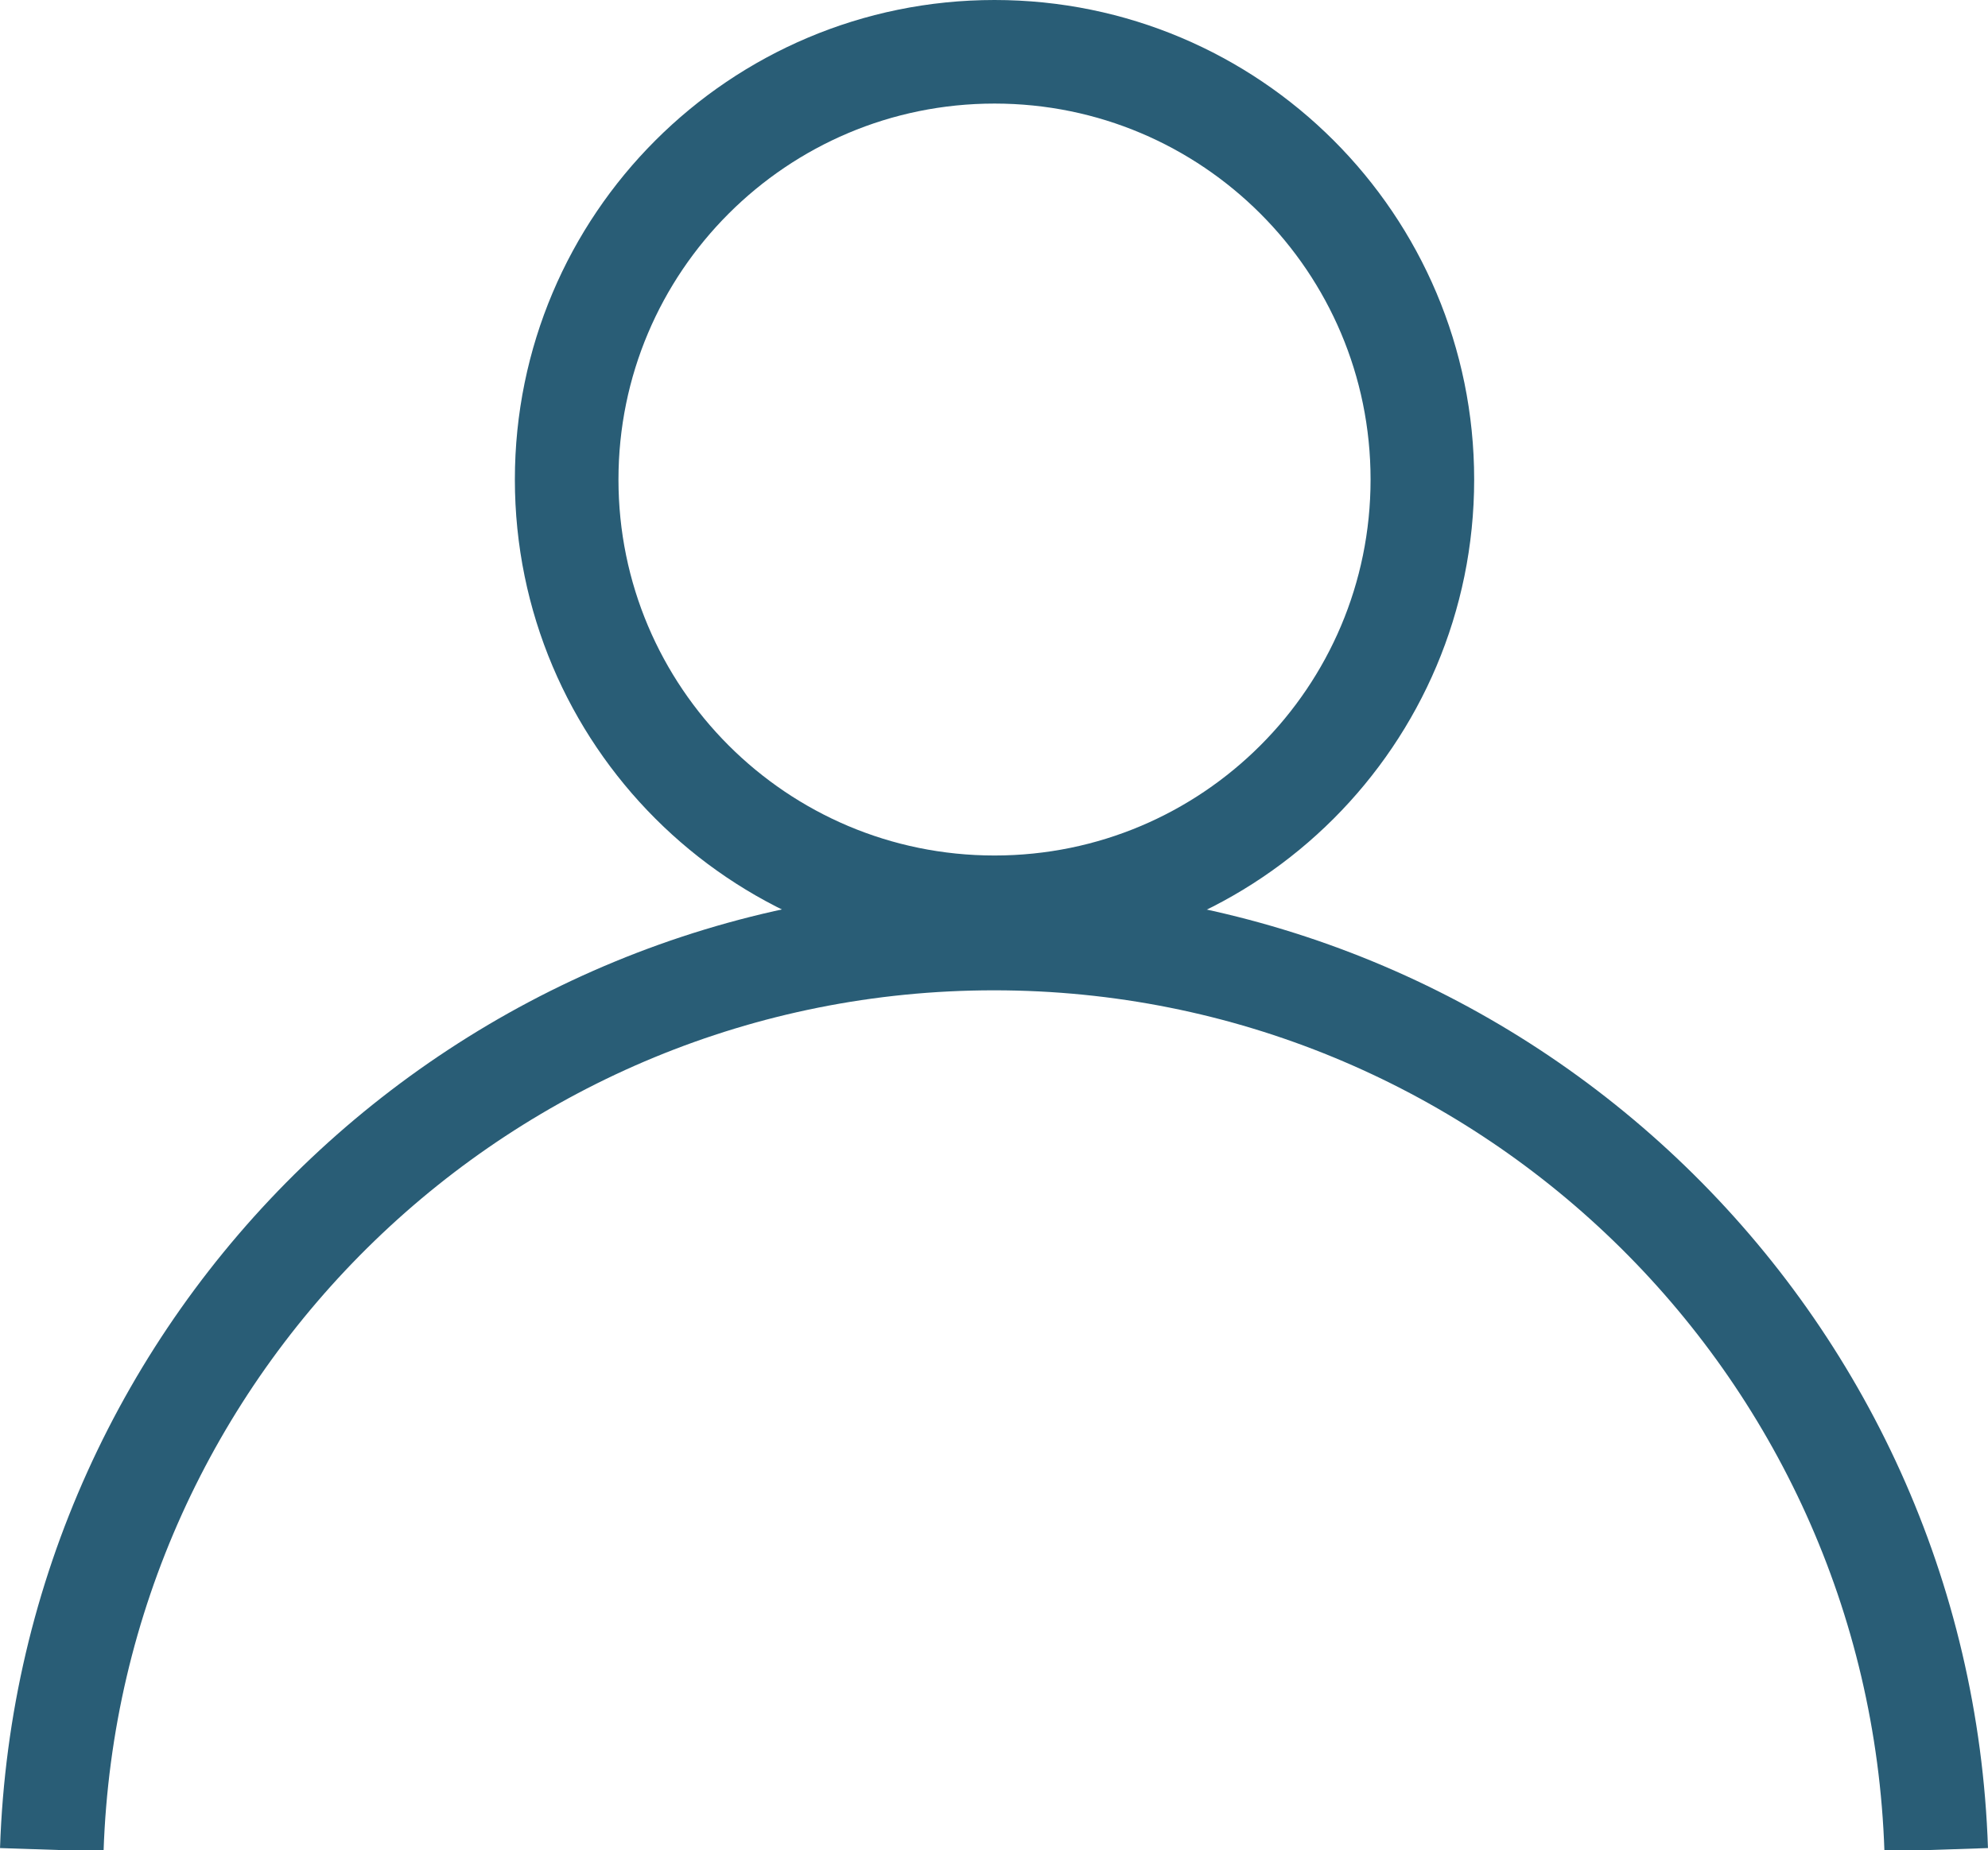
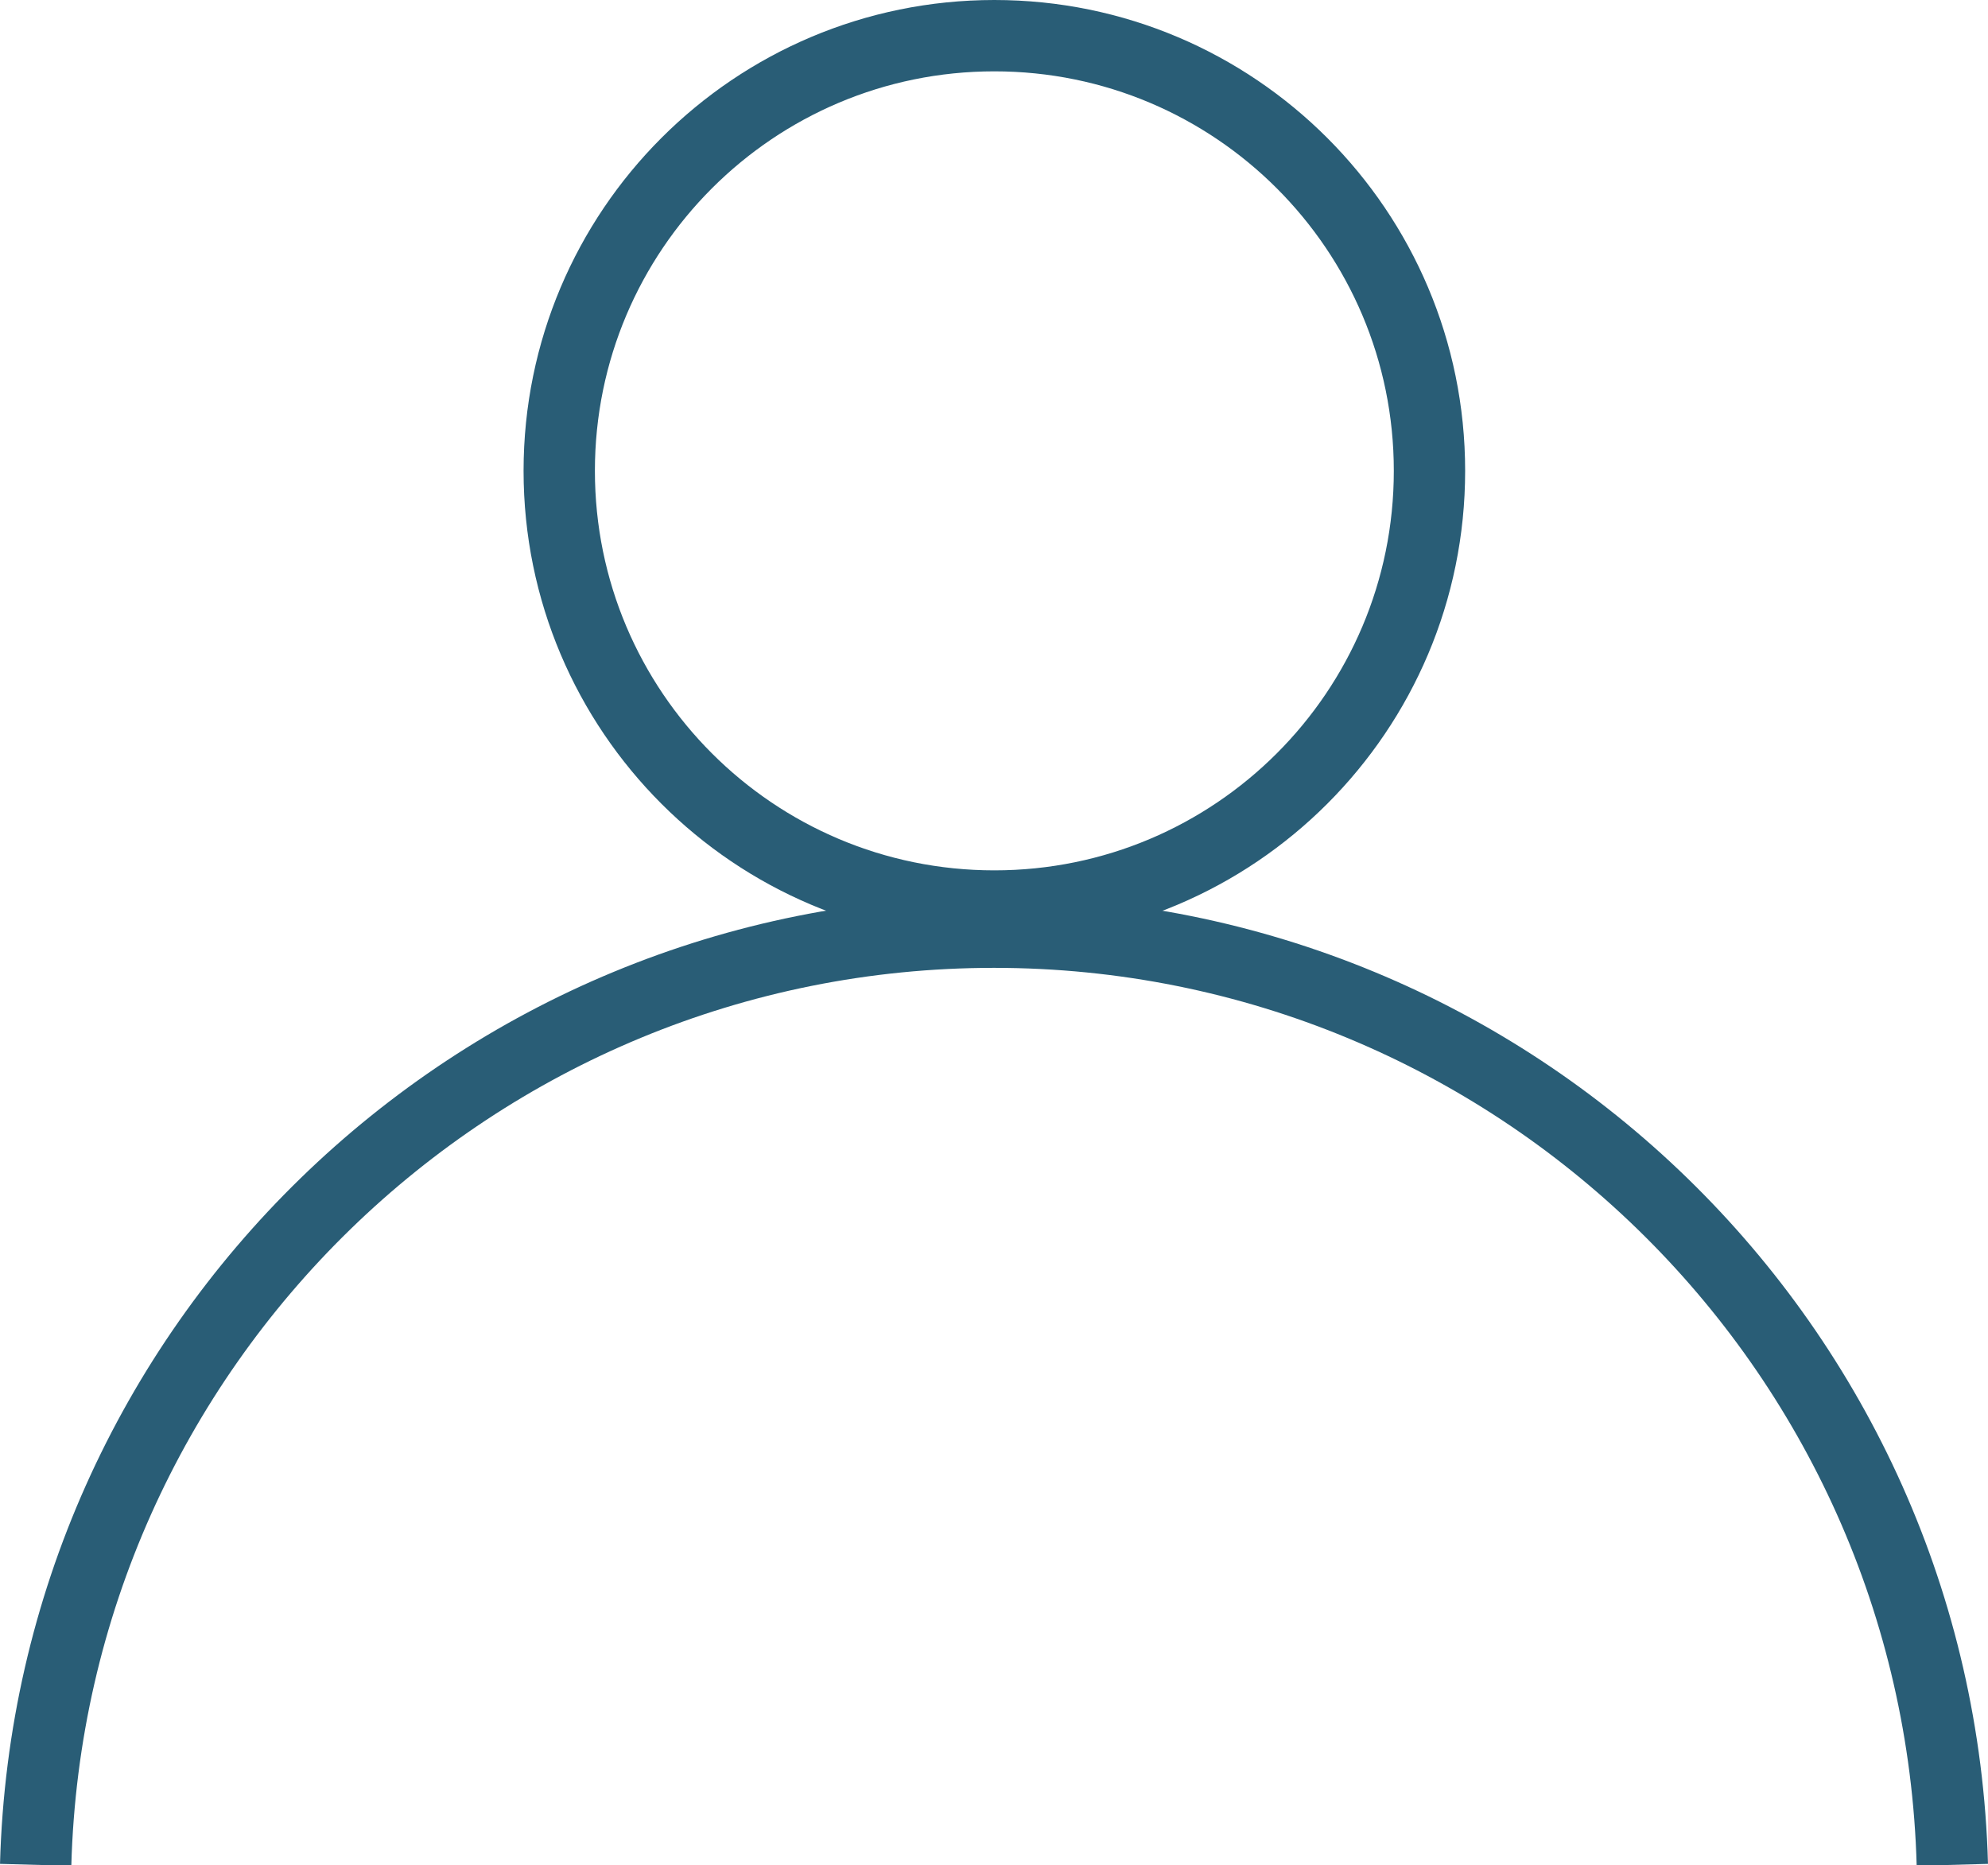
- <svg xmlns="http://www.w3.org/2000/svg" viewBox="0 0 19.19 17.86">
+ <svg xmlns="http://www.w3.org/2000/svg" viewBox="0 0 27.87 26.14">
  <defs>
    <style>.cls-1{fill:none;stroke:#295d76;stroke-miterlimit:10;}</style>
  </defs>
  <g id="Layer_2" data-name="Layer 2">
-     <g id="Layer_1-2" data-name="Layer 1">
-       <circle class="cls-1" cx="9.6" cy="4.63" r="4.13" />
-       <path class="cls-1" d="M.5,17.86a9.1,9.1,0,0,1,18.19,0" />
+     <g id="main">
+       <circle class="cls-1" cx="13.94" cy="6.6" r="6.1" />
+       <path class="cls-1" d="M.5,26.14a13.44,13.44,0,0,1,26.87,0" />
    </g>
  </g>
</svg>
